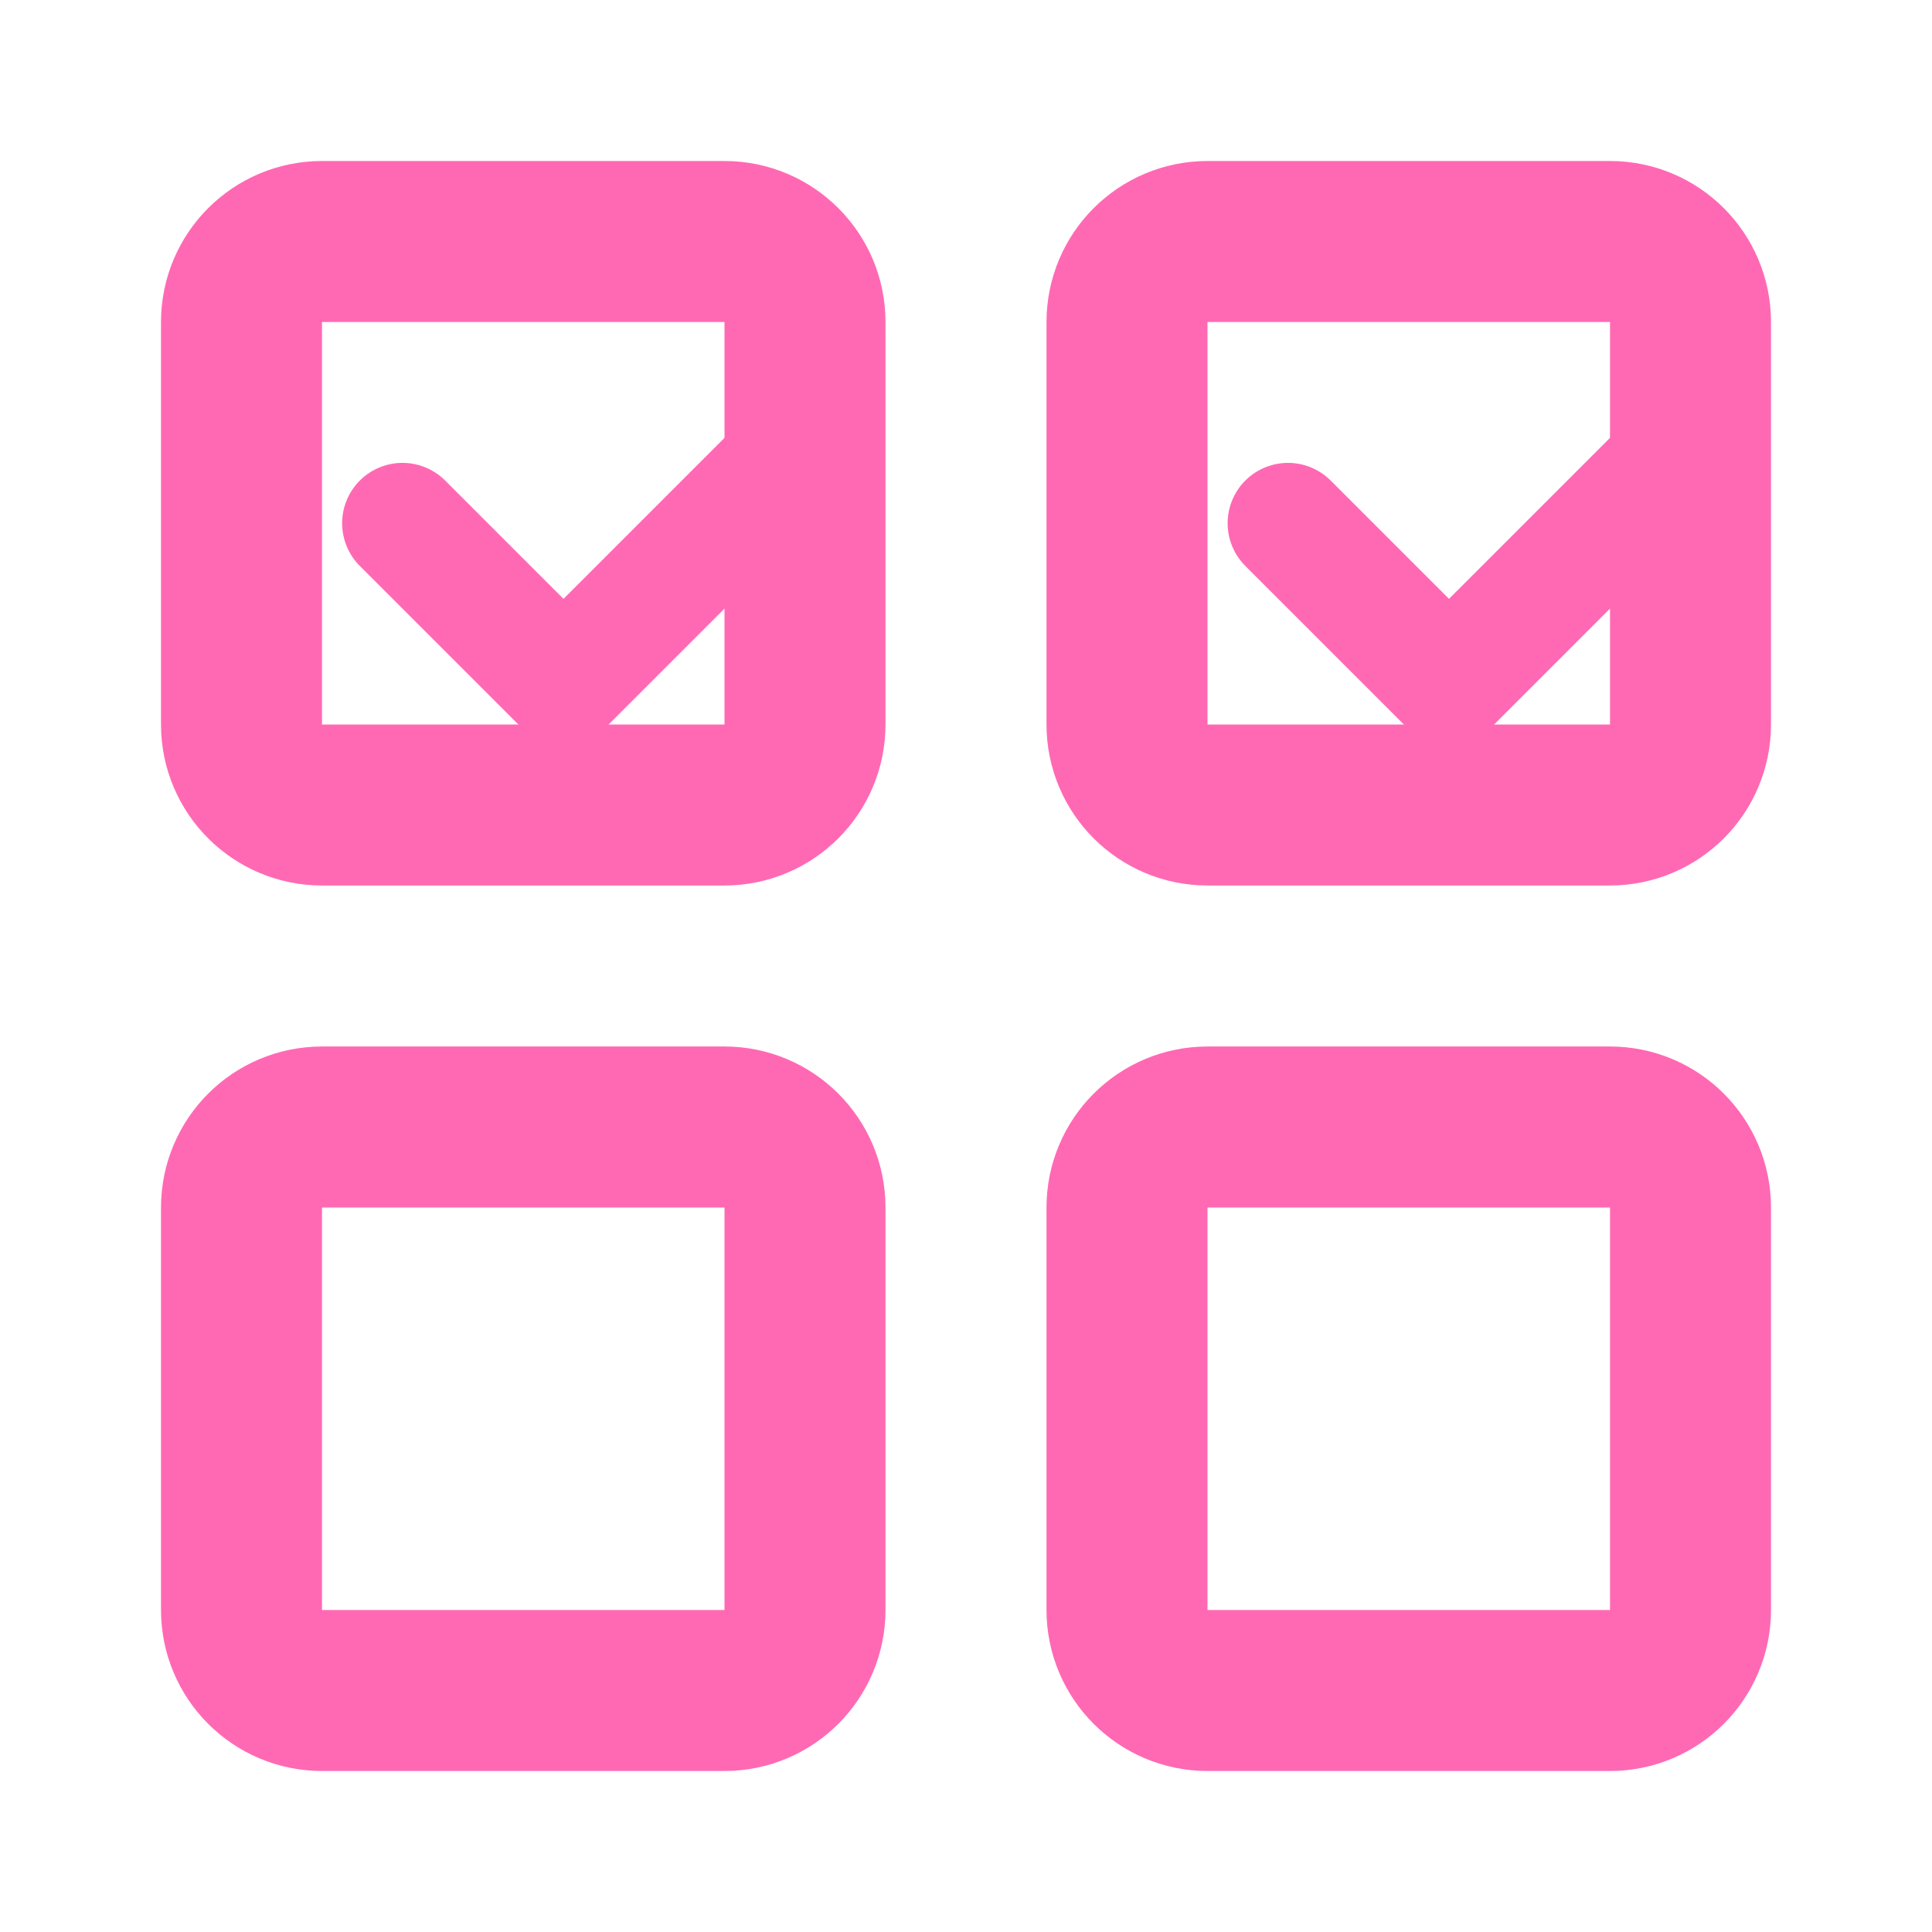
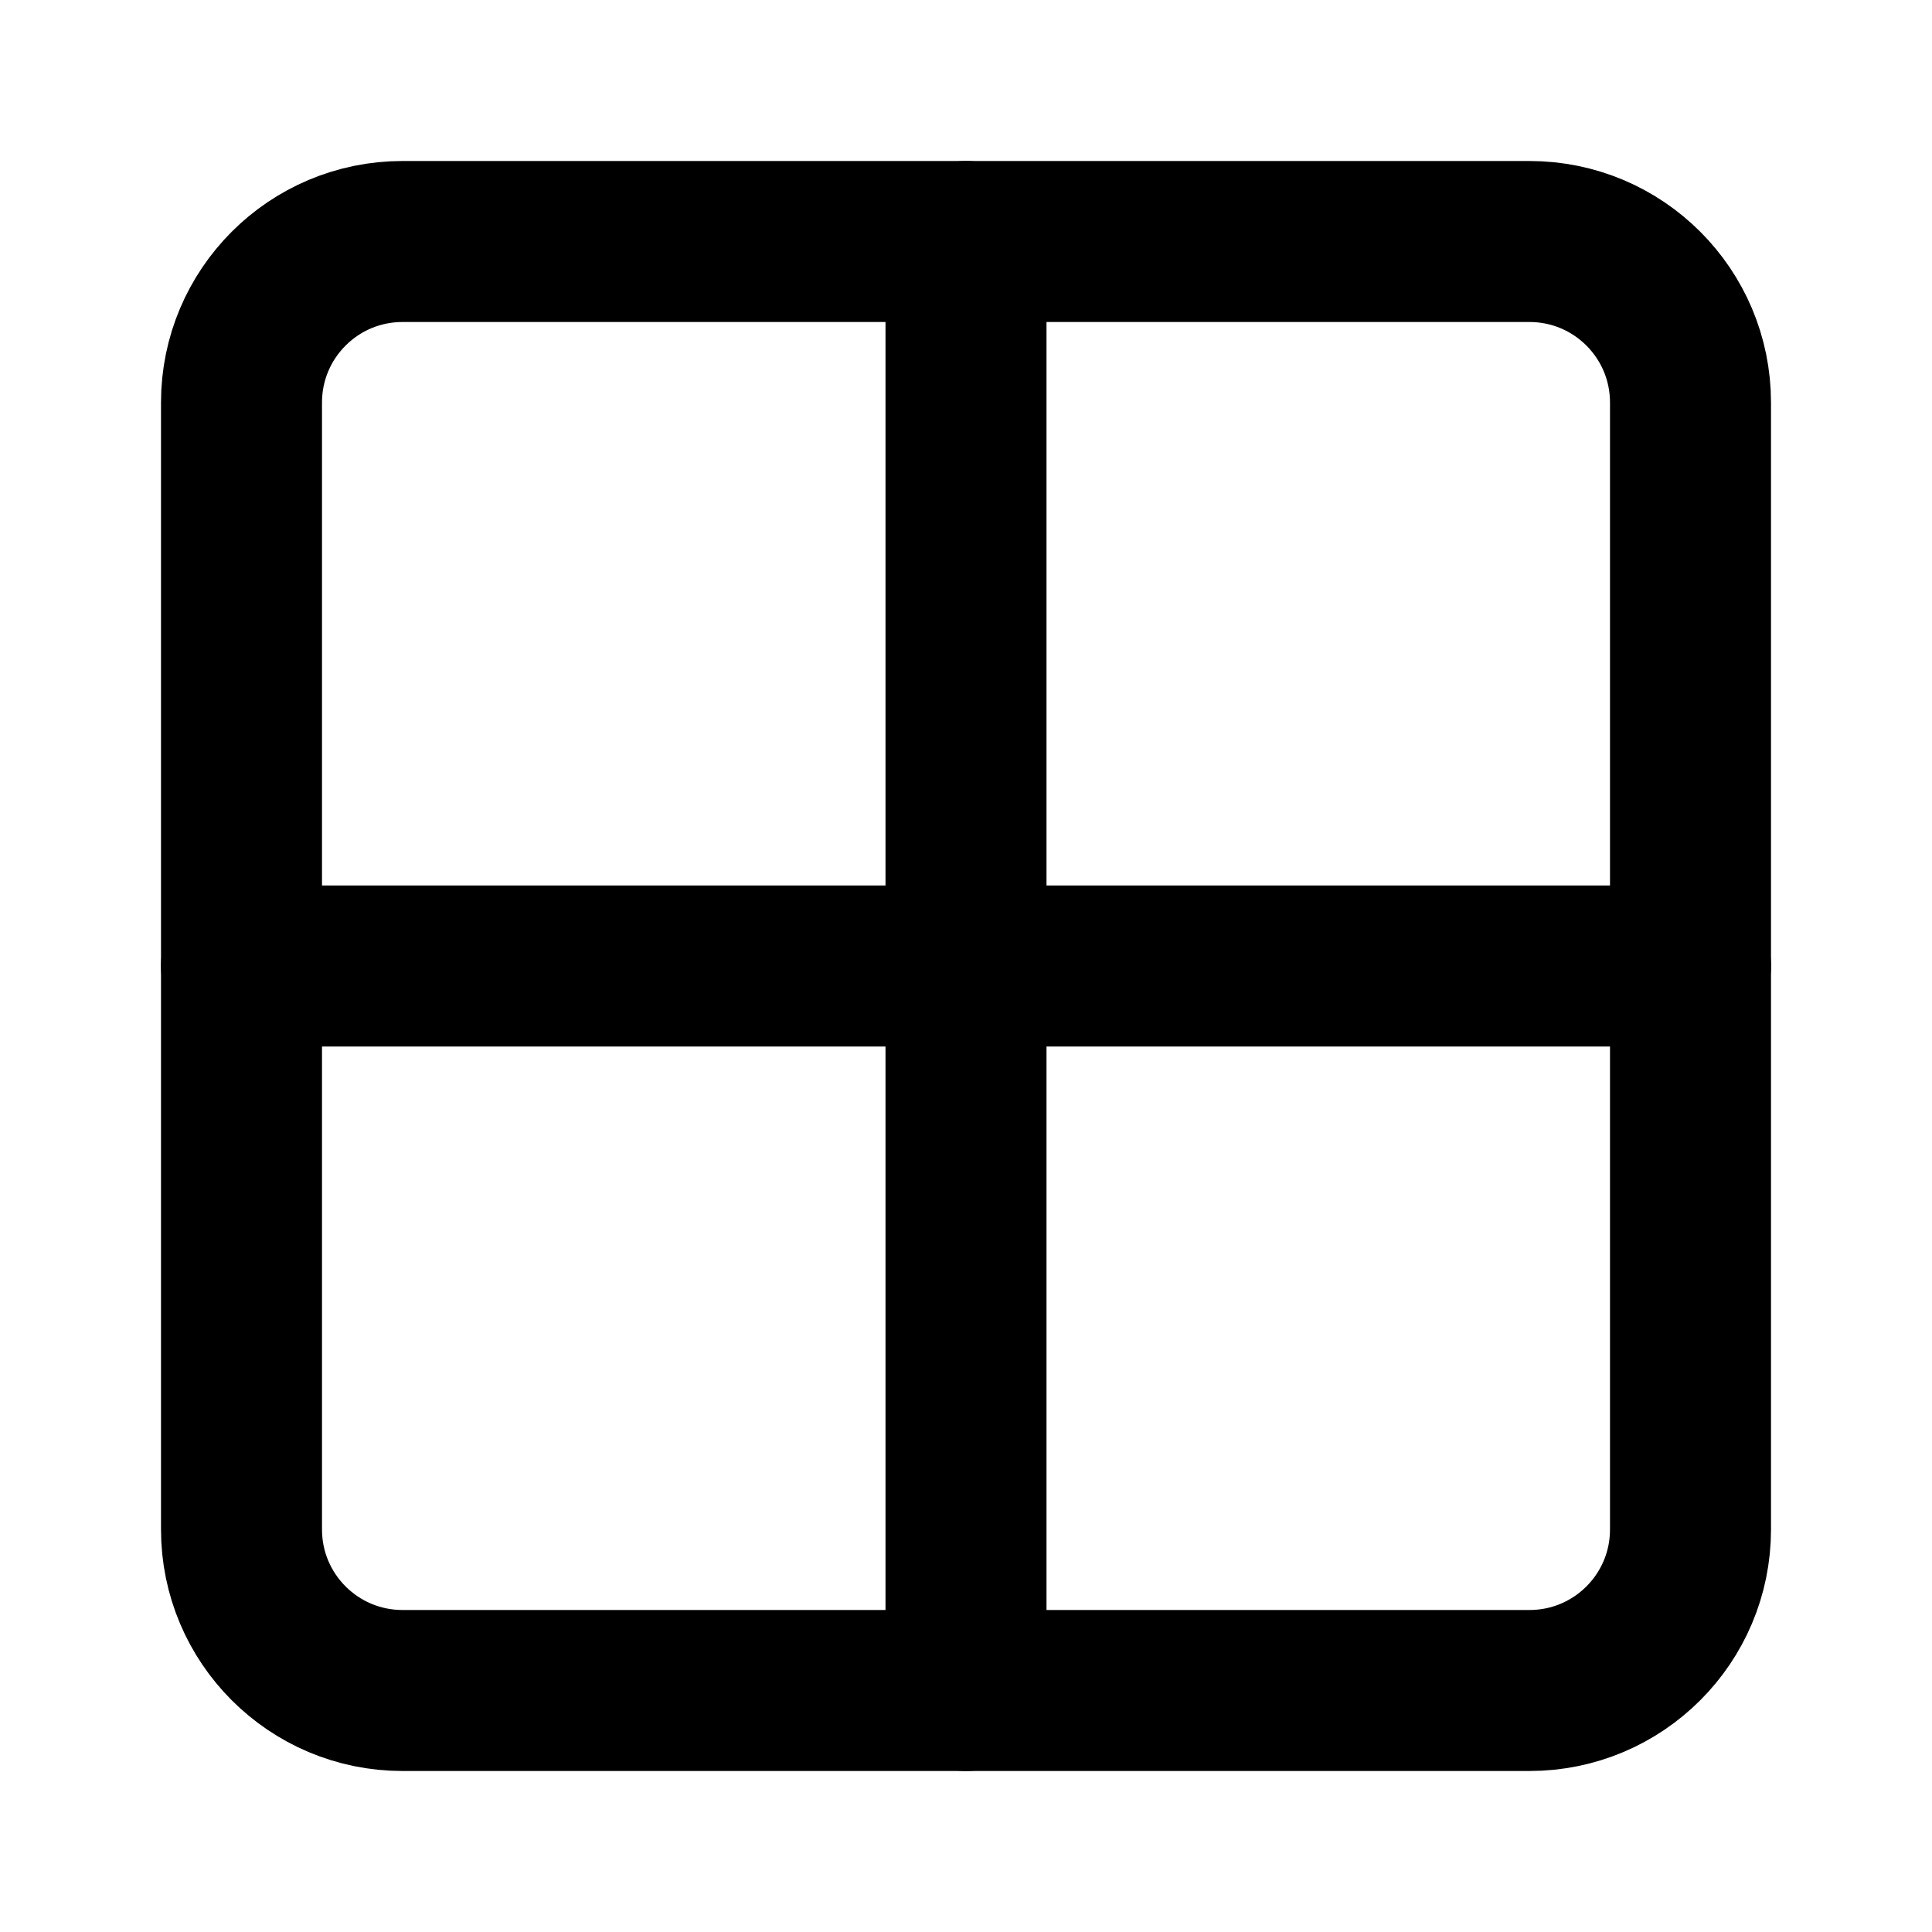
- <svg xmlns="http://www.w3.org/2000/svg" width="24" height="24" viewBox="0 0 24 24" fill="none" stroke="#FF69B4" stroke-width="2" stroke-linecap="round" stroke-linejoin="round">
-   <rect x="3" y="3" width="7" height="7" rx="1" />
-   <rect x="14" y="3" width="7" height="7" rx="1" />
-   <rect x="3" y="14" width="7" height="7" rx="1" />
-   <rect x="14" y="14" width="7" height="7" rx="1" />
-   <path d="M5 6.5l2 2 3-3" stroke="#FF69B4" stroke-width="1.5" />
-   <path d="M16 6.5l2 2 3-3" stroke="#FF69B4" stroke-width="1.5" />
+ <svg xmlns="http://www.w3.org/2000/svg" width="24" height="24" viewBox="0 0 24 24" fill="none" stroke="currentColor" stroke-width="2" stroke-linecap="round" stroke-linejoin="round">
+   <rect width="18" height="18" x="3" y="3" rx="2" />
+   <path d="M3 12h18" />
+   <path d="M12 3v18" />
</svg>
